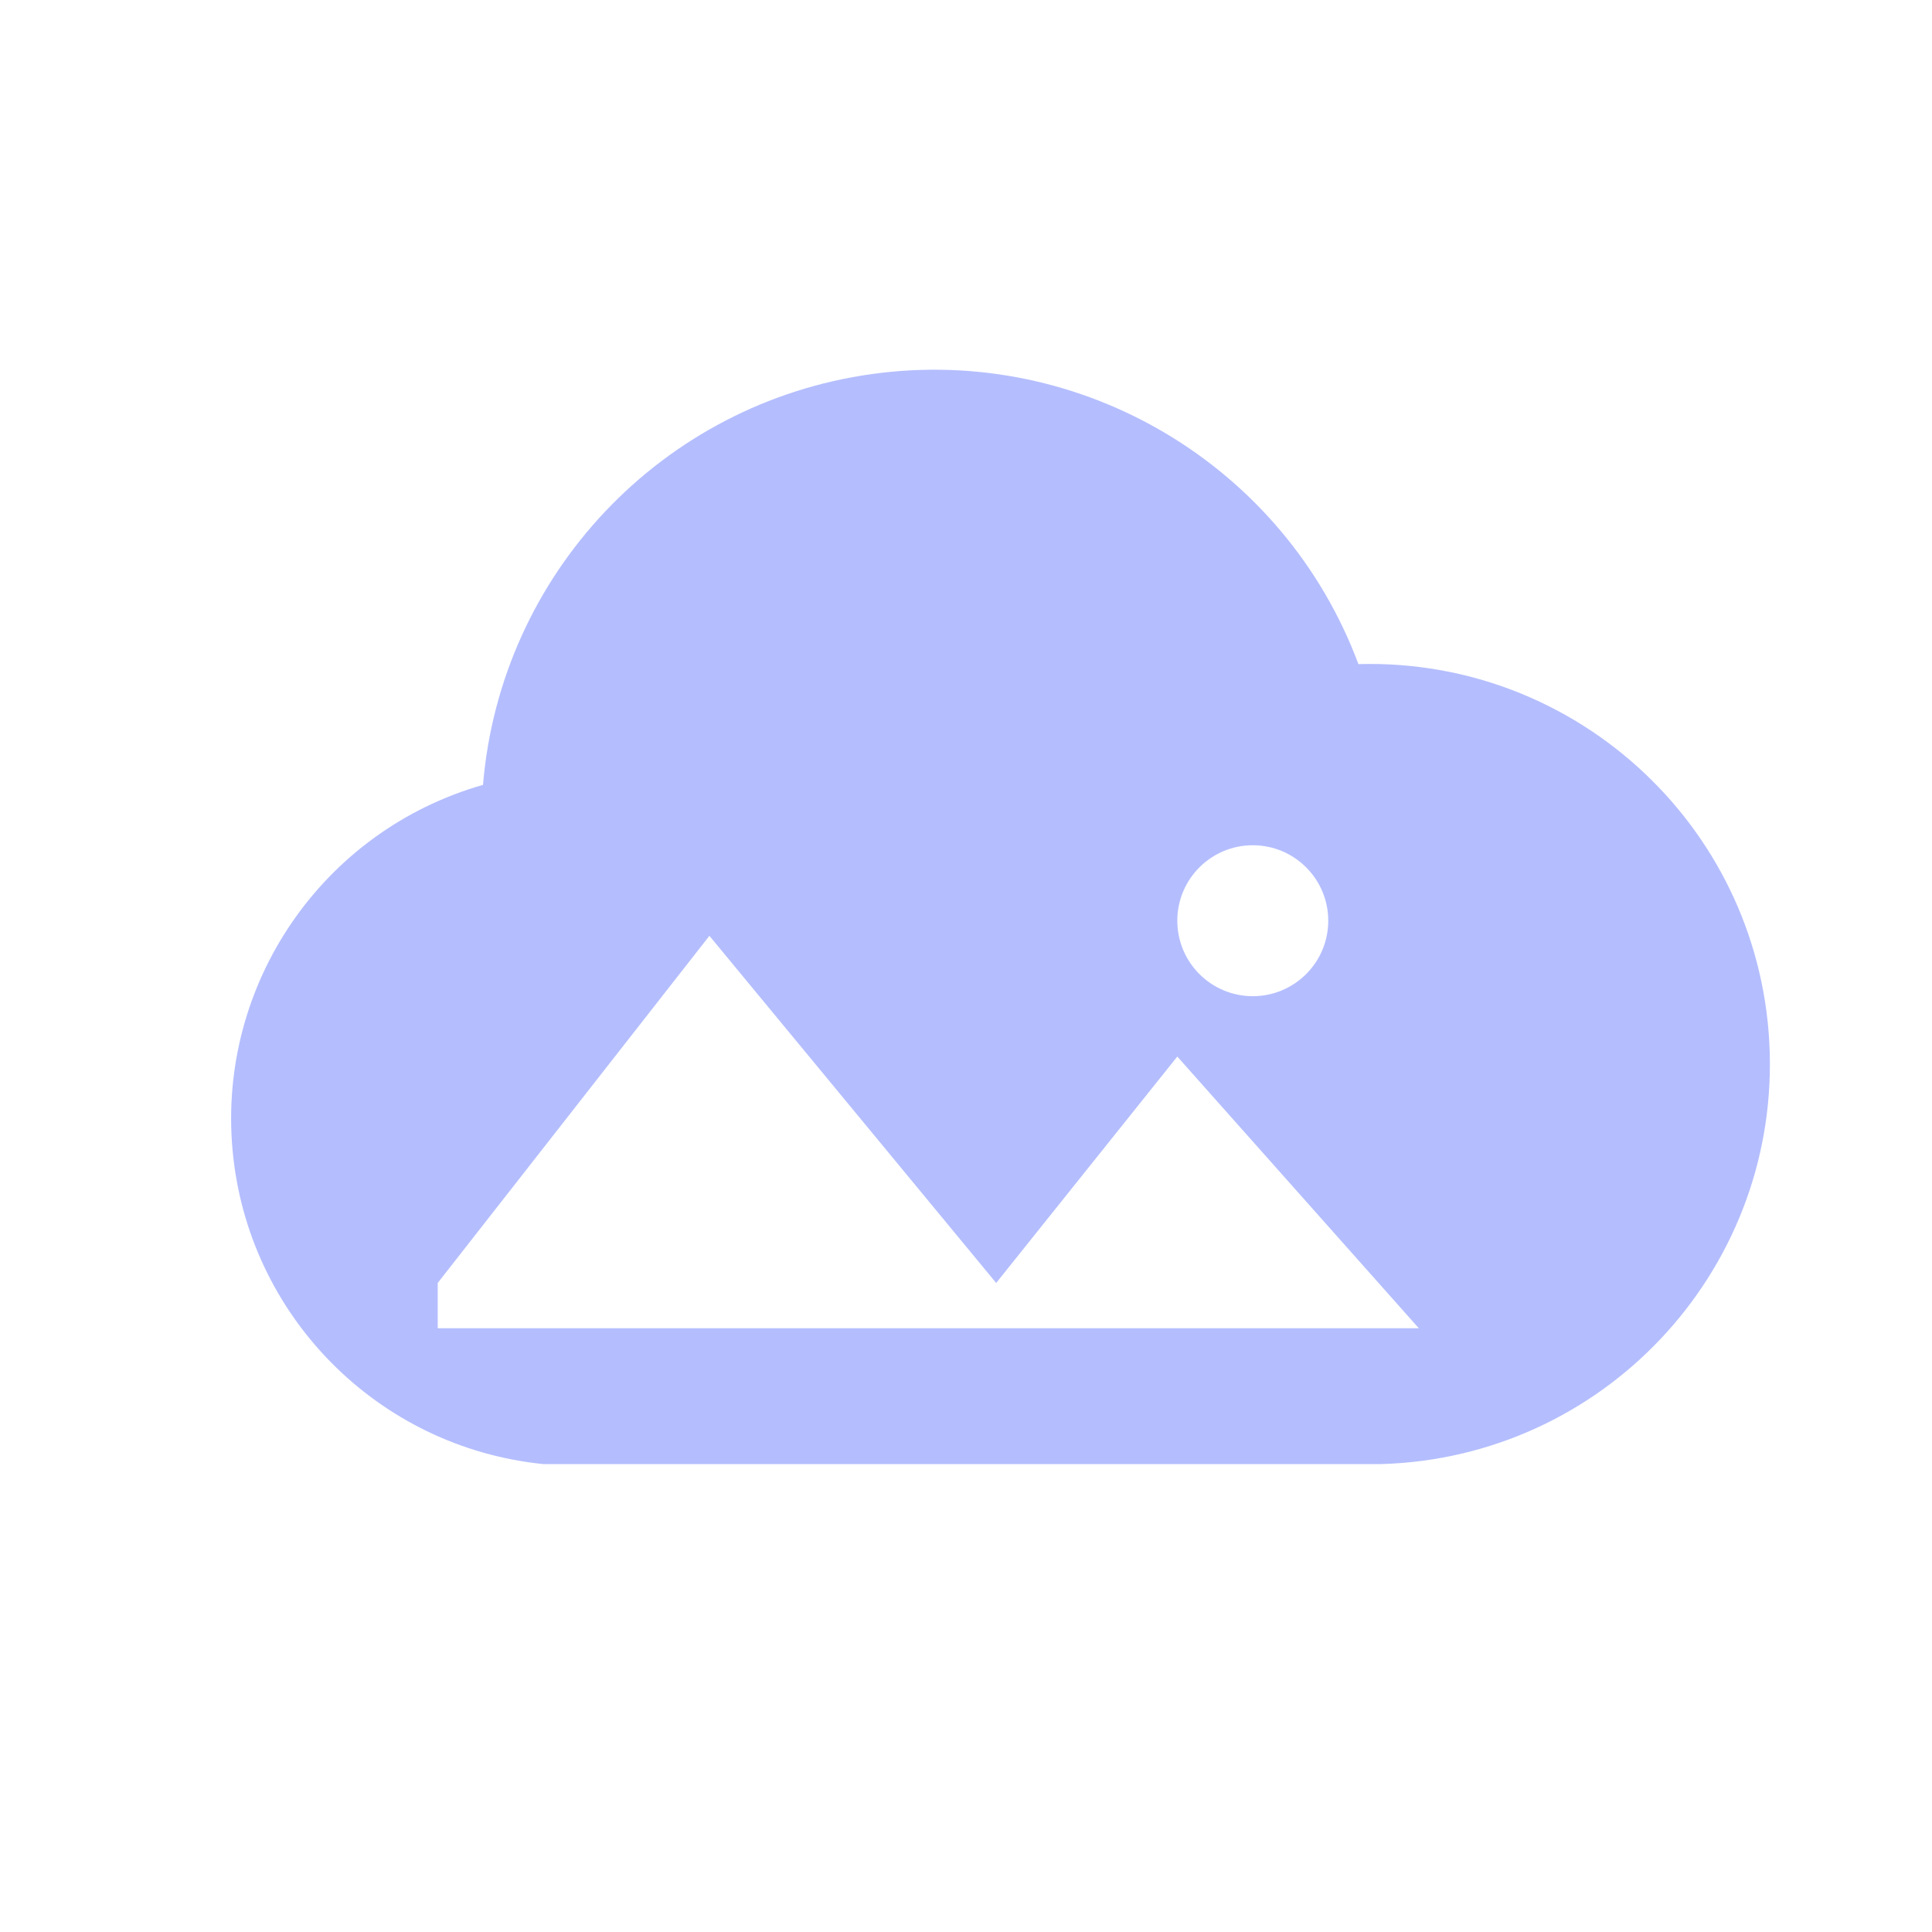
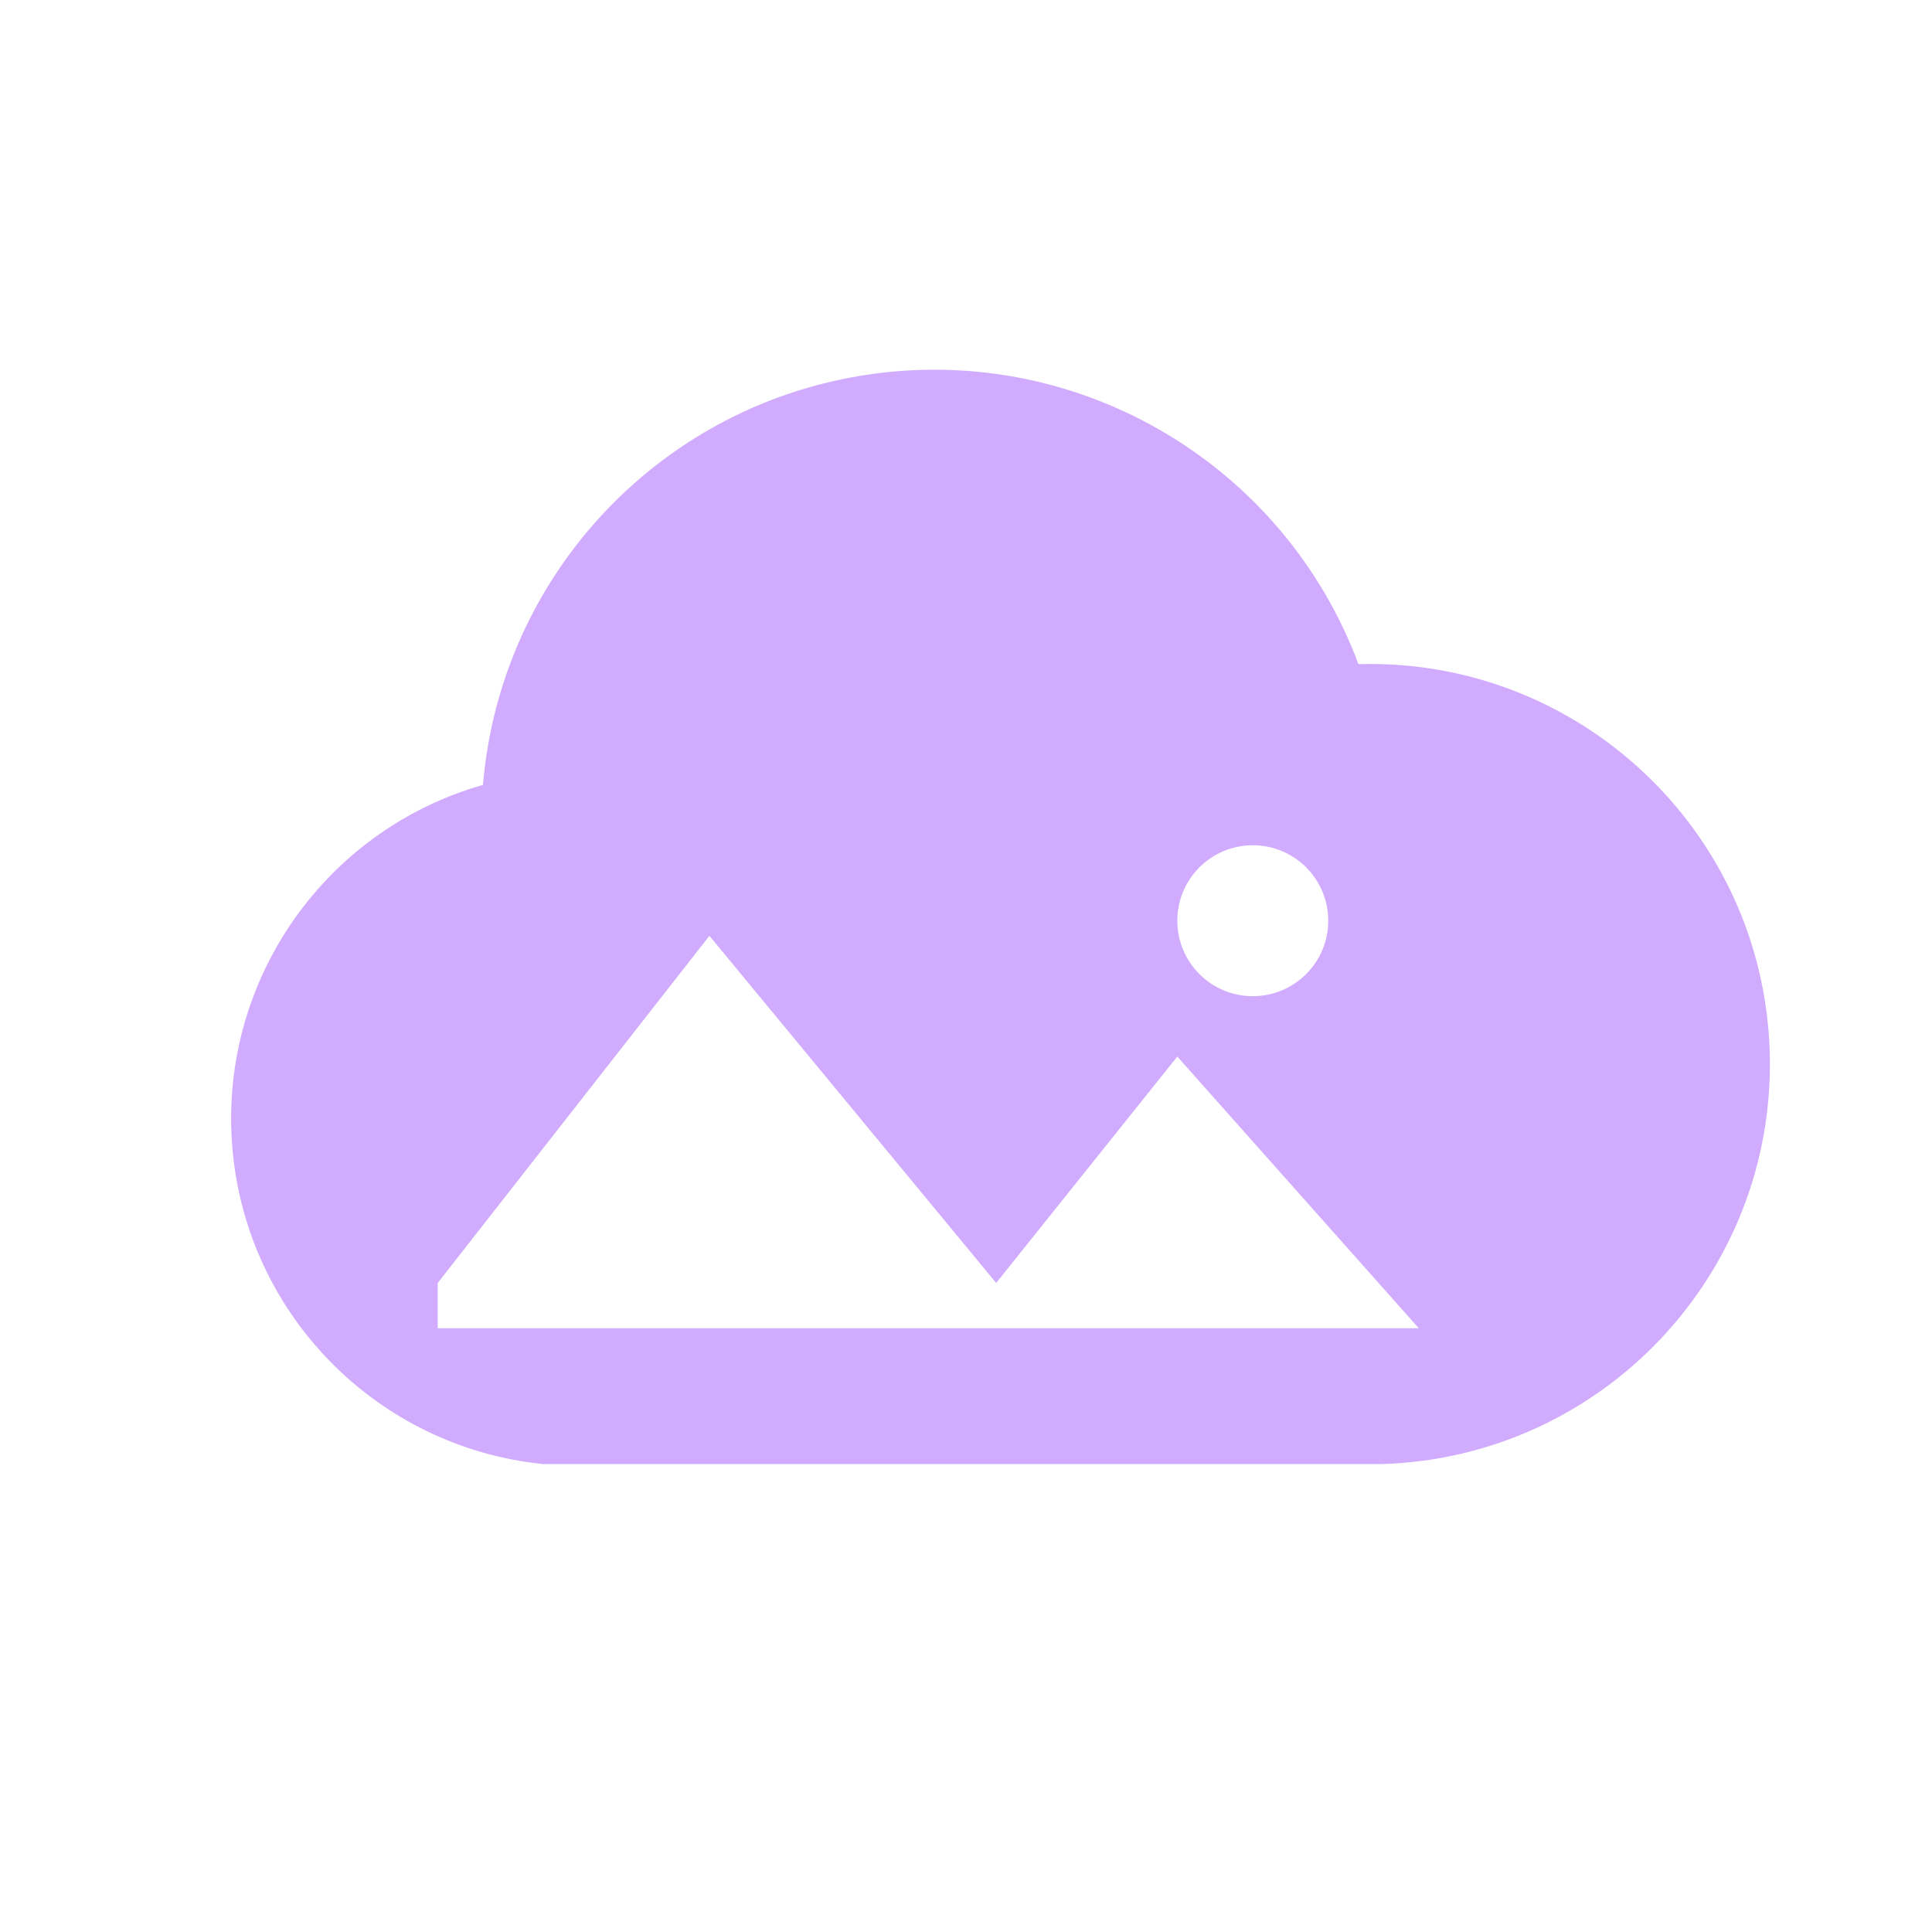
<svg xmlns="http://www.w3.org/2000/svg" viewBox="0 0 128 128" fill="none">
-   <path fill="#B4BEFE" fill-rule="evenodd" d="M36 97a23 23 0 0 1-4-45 30 30 0 0 1 58-8 26.5 26.5 0 0 1 1.5 53H36Z M88 61a5 5 0 1 0-10 0a5 5 0 1 0 10 0Z M29 85l18-23 19 23 12-15 16 18H29v-3Z" />
+   <path fill="#D1ABFD" fill-rule="evenodd" d="M36 97a23 23 0 0 1-4-45 30 30 0 0 1 58-8 26.5 26.5 0 0 1 1.5 53H36Z M88 61a5 5 0 1 0-10 0a5 5 0 1 0 10 0Z M29 85l18-23 19 23 12-15 16 18H29v-3Z" />
</svg>
